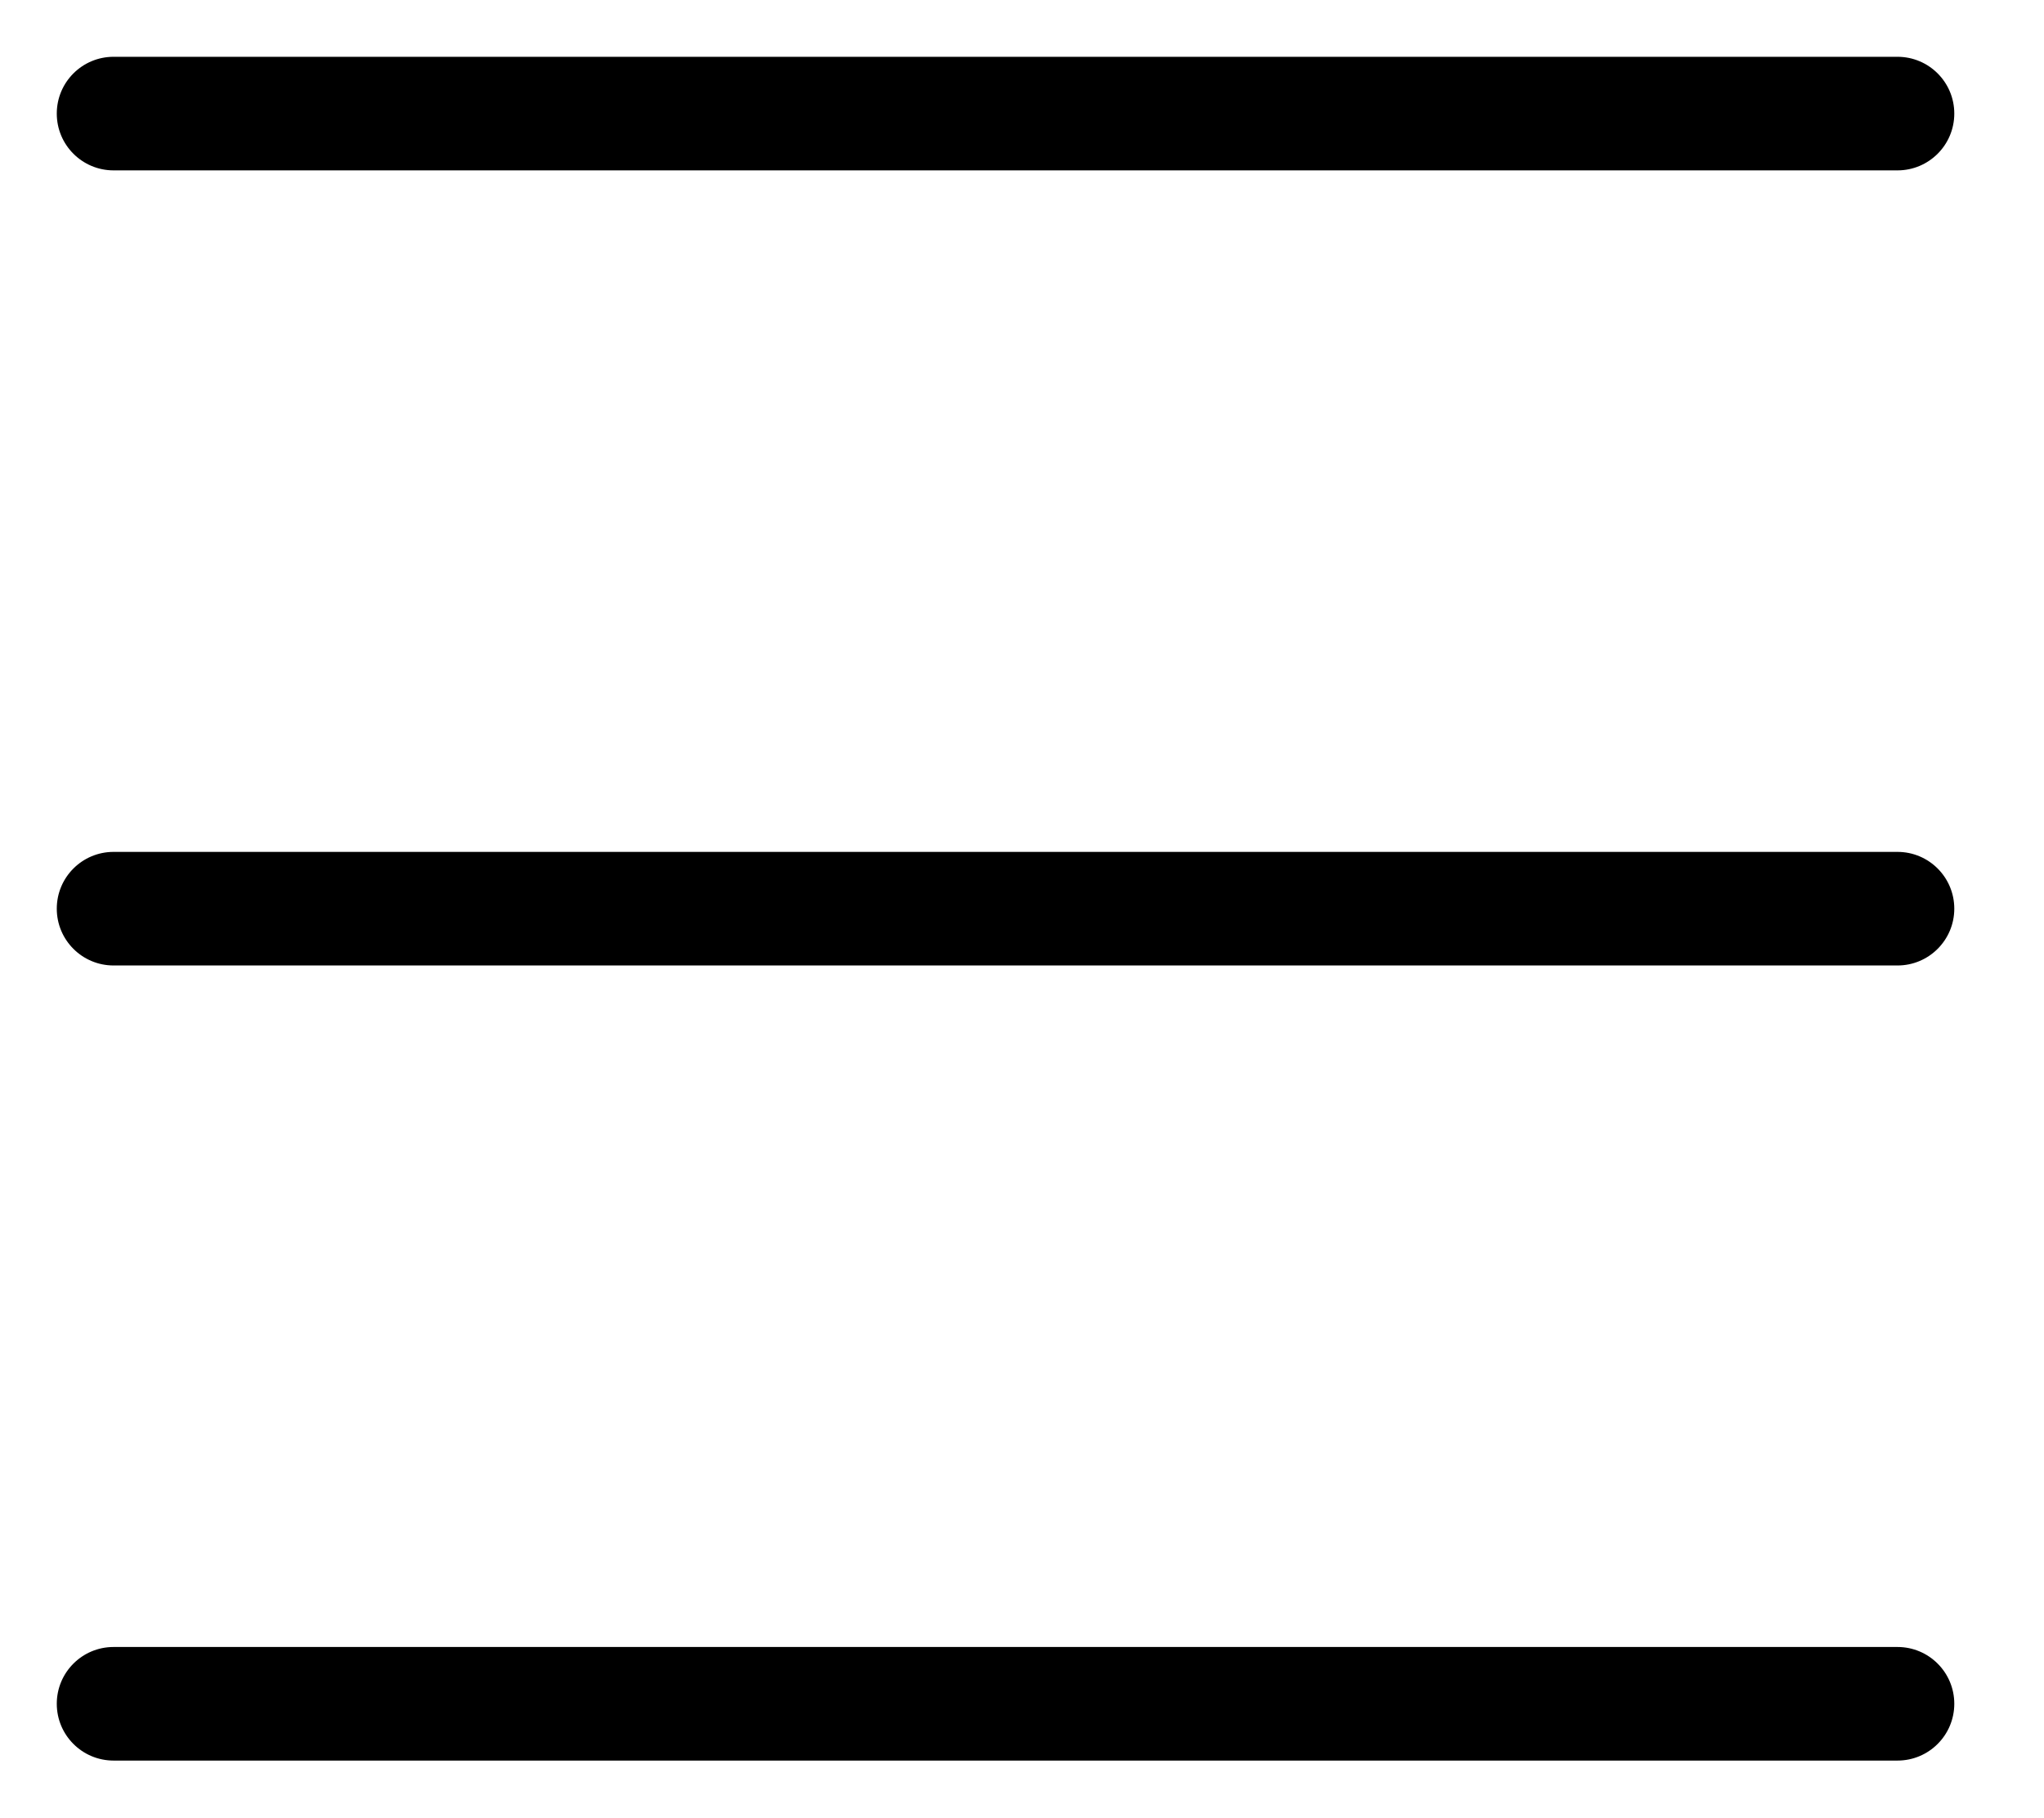
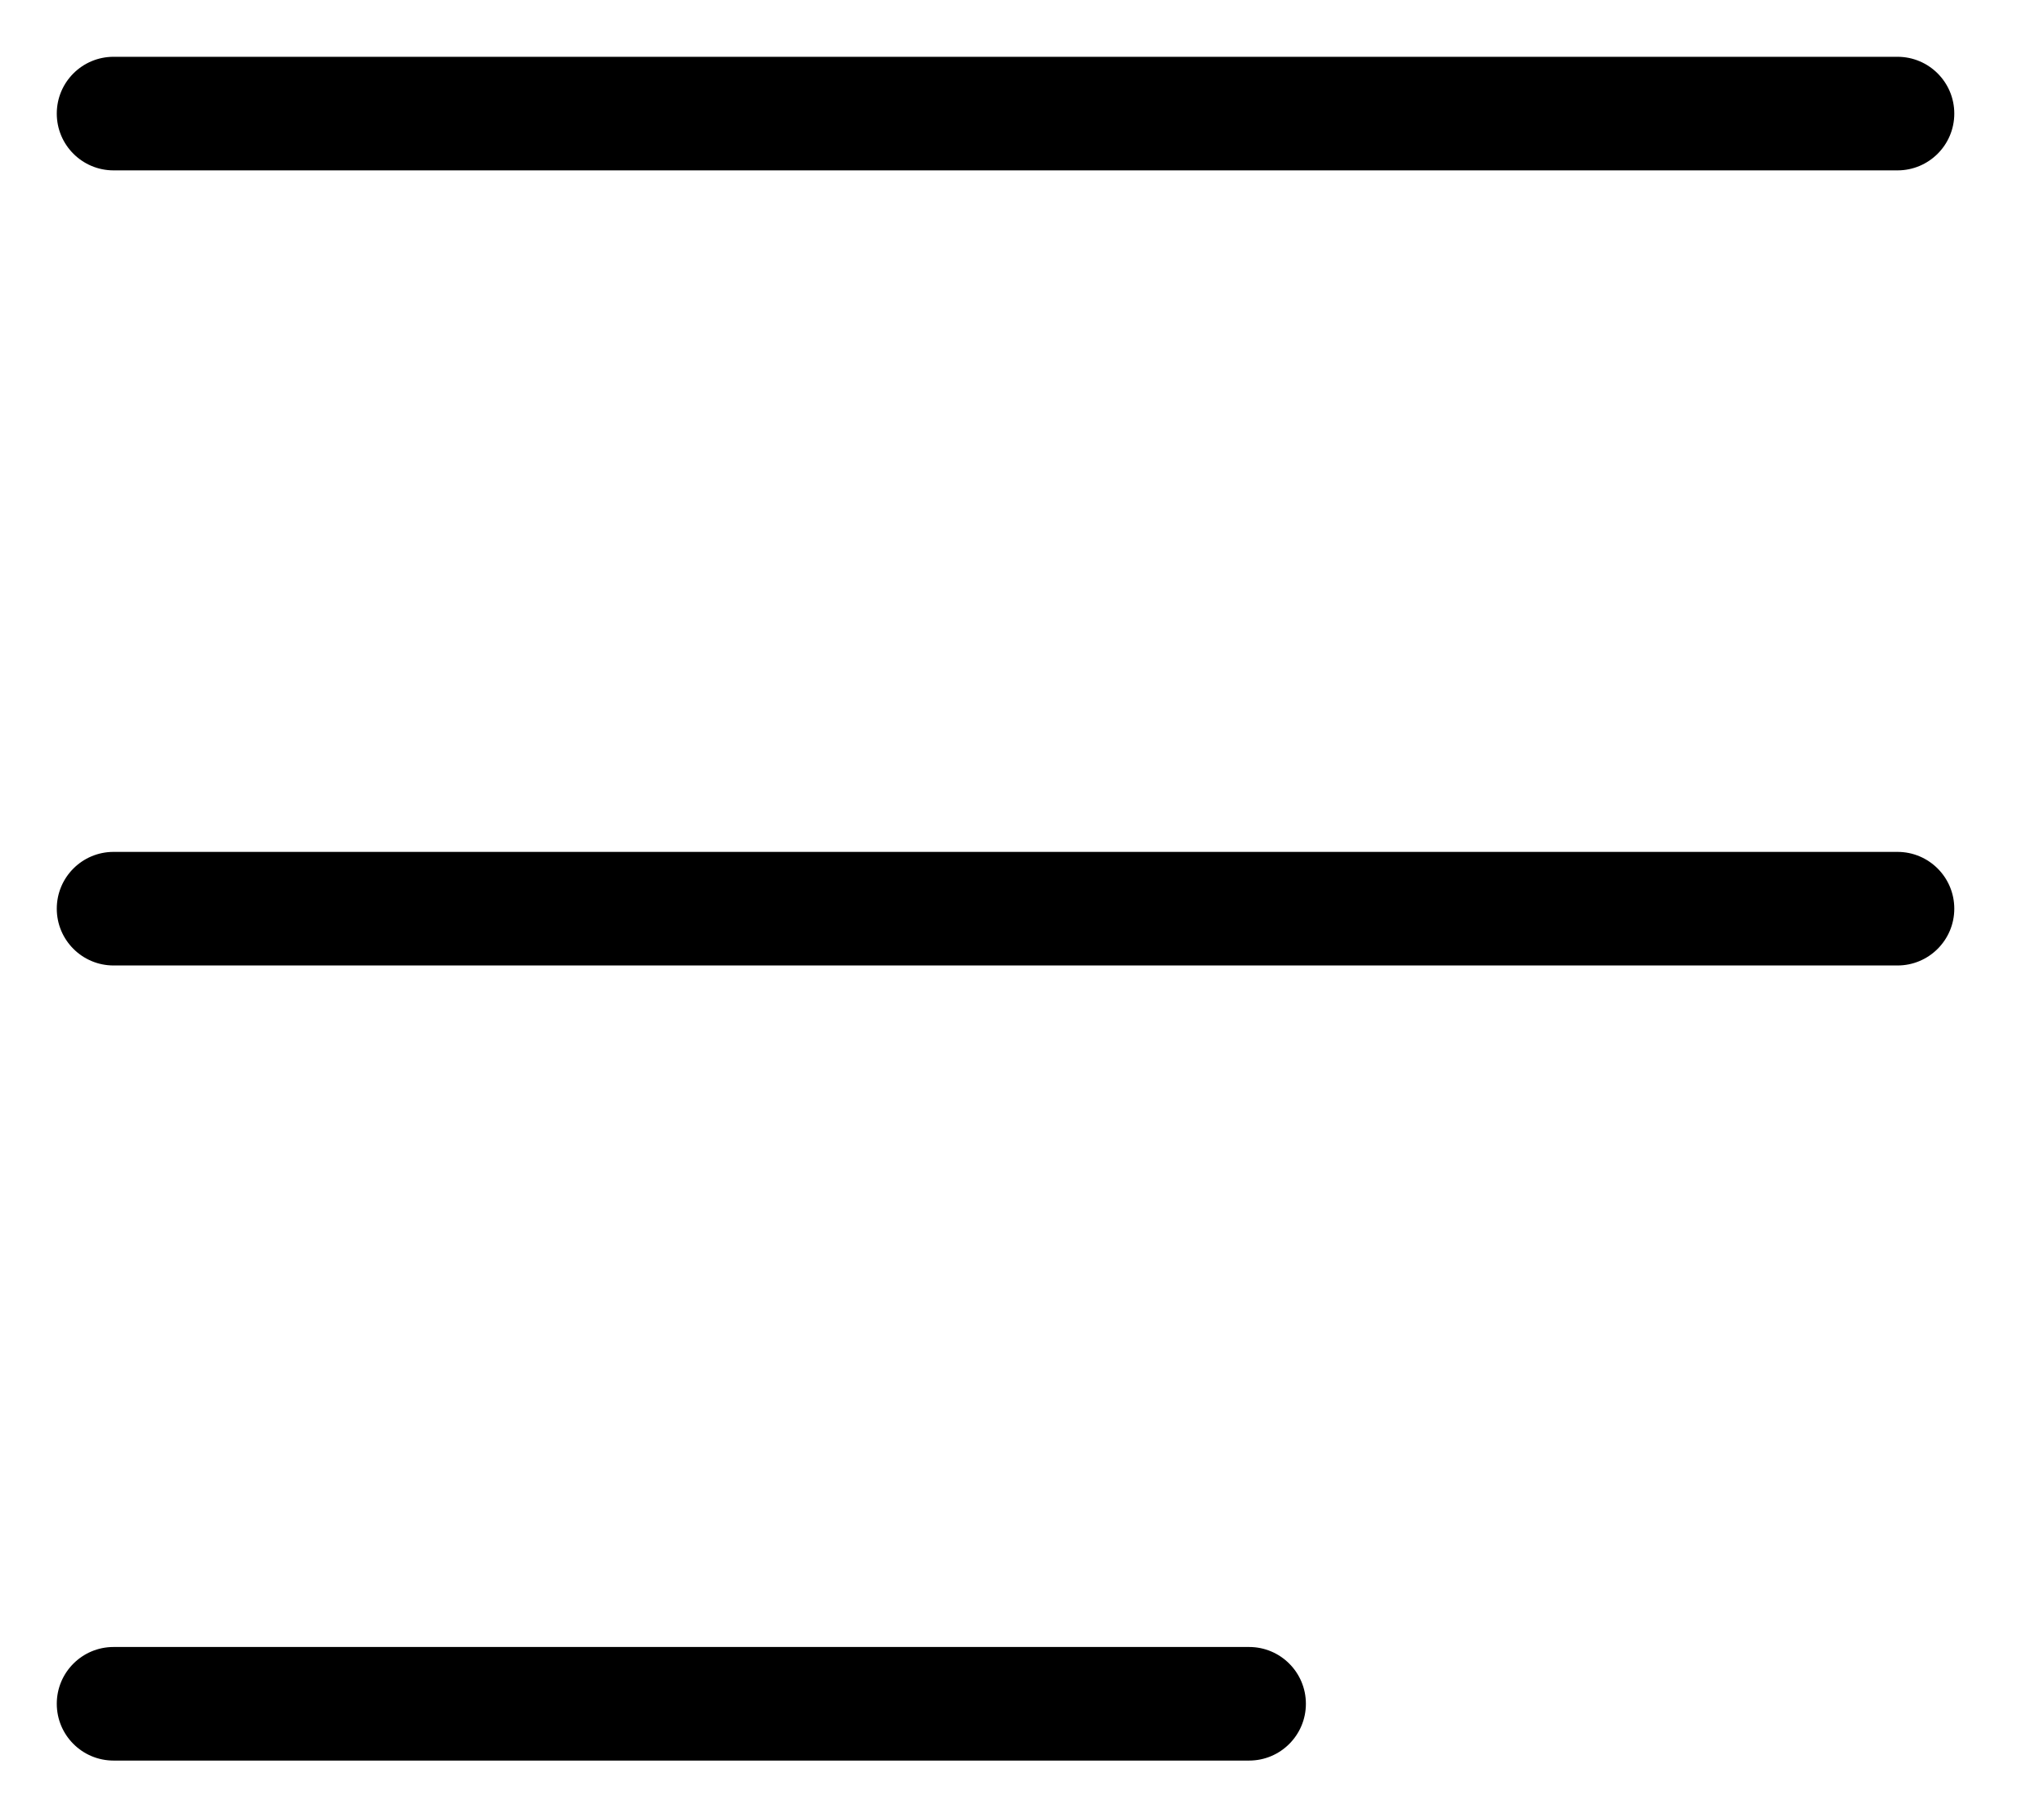
<svg xmlns="http://www.w3.org/2000/svg" fill="none" class="icon icon-hamburger" viewBox="0 0 18 16">
-   <path fill="currentColor" d="M1 .5a.5.5 0 1 0 0 1h15.71a.5.5 0 0 0 0-1zM.5 8a.5.5 0 0 1 .5-.5h15.71a.5.5 0 0 1 0 1H1A.5.5 0 0 1 .5 8m0 7a.5.5 0 0 1 .5-.5h15.71a.5.5 0 0 1 0 1H1a.5.5 0 0 1-.5-.5" />
+   <path fill="currentColor" d="M1 .5a.5.5 0 1 0 0 1h15.71a.5.5 0 0 0 0-1zM.5 8a.5.5 0 0 1 .5-.5h15.71a.5.5 0 0 1 0 1H1A.5.5 0 0 1 .5 8m0 7a.5.5 0 0 1 .5-.5h10a.5.5 0 0 1 0 1h-10a.5.5 0 0 1-.5-.5" />
</svg>
